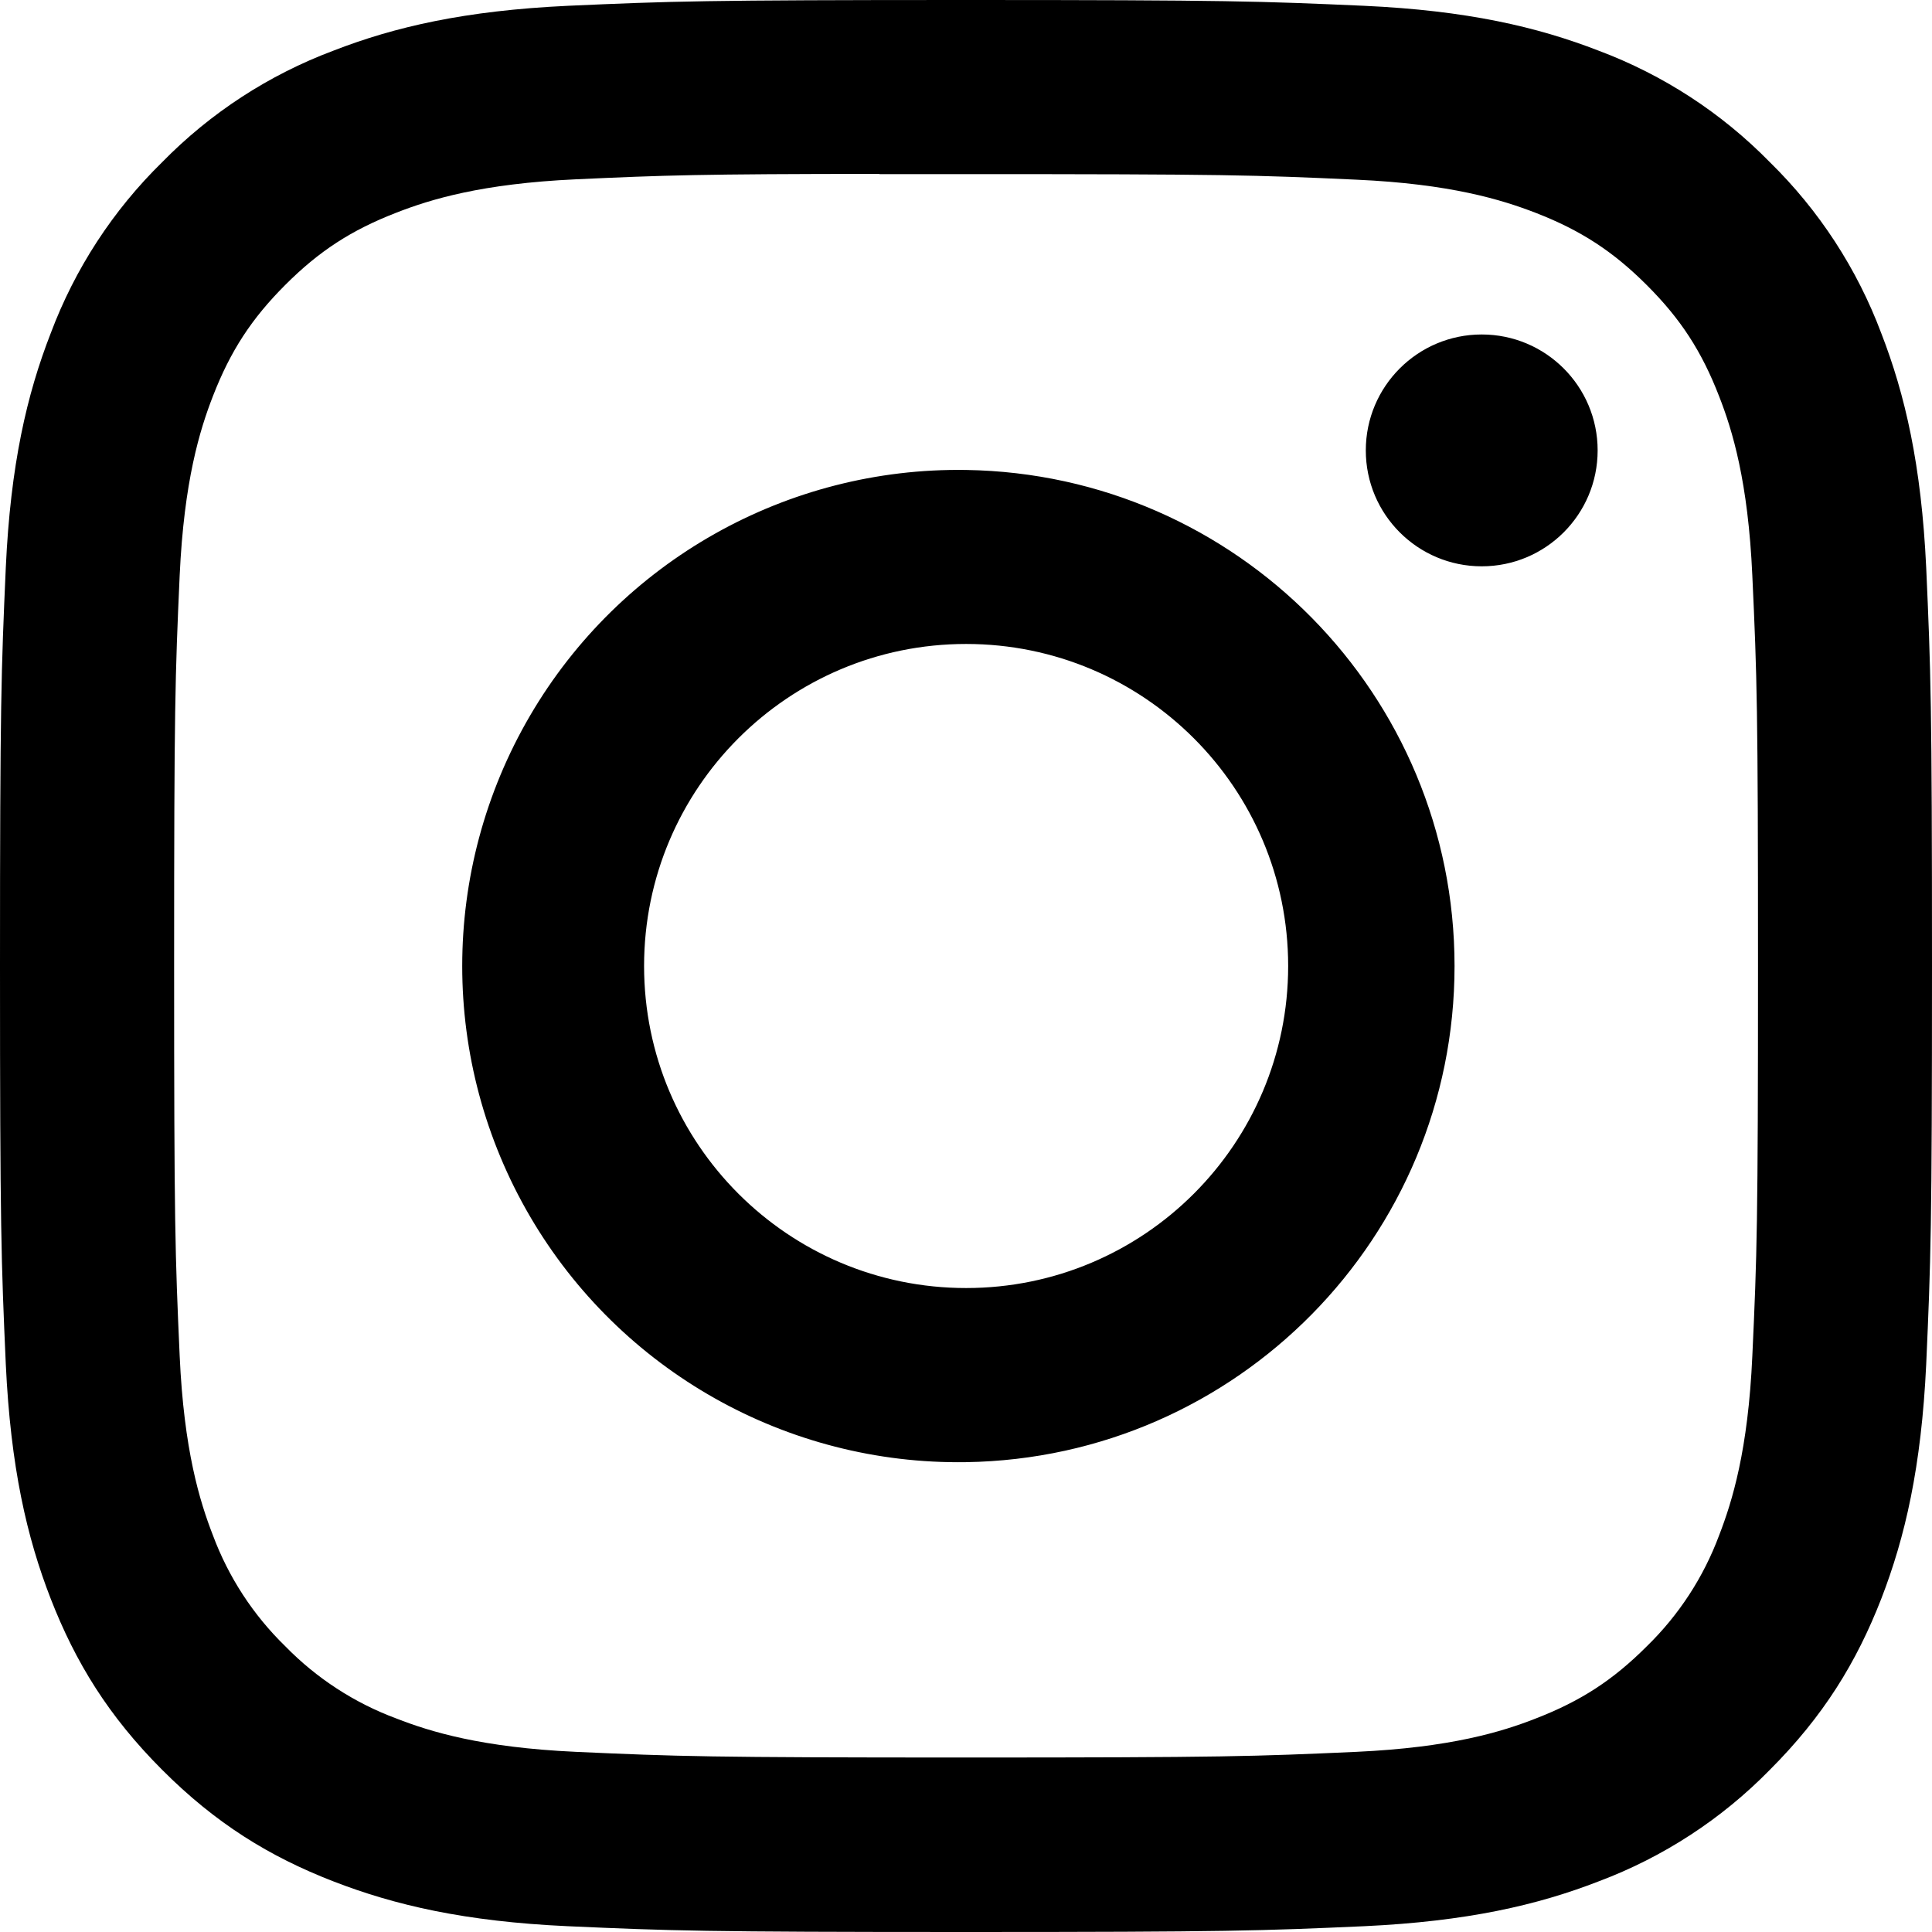
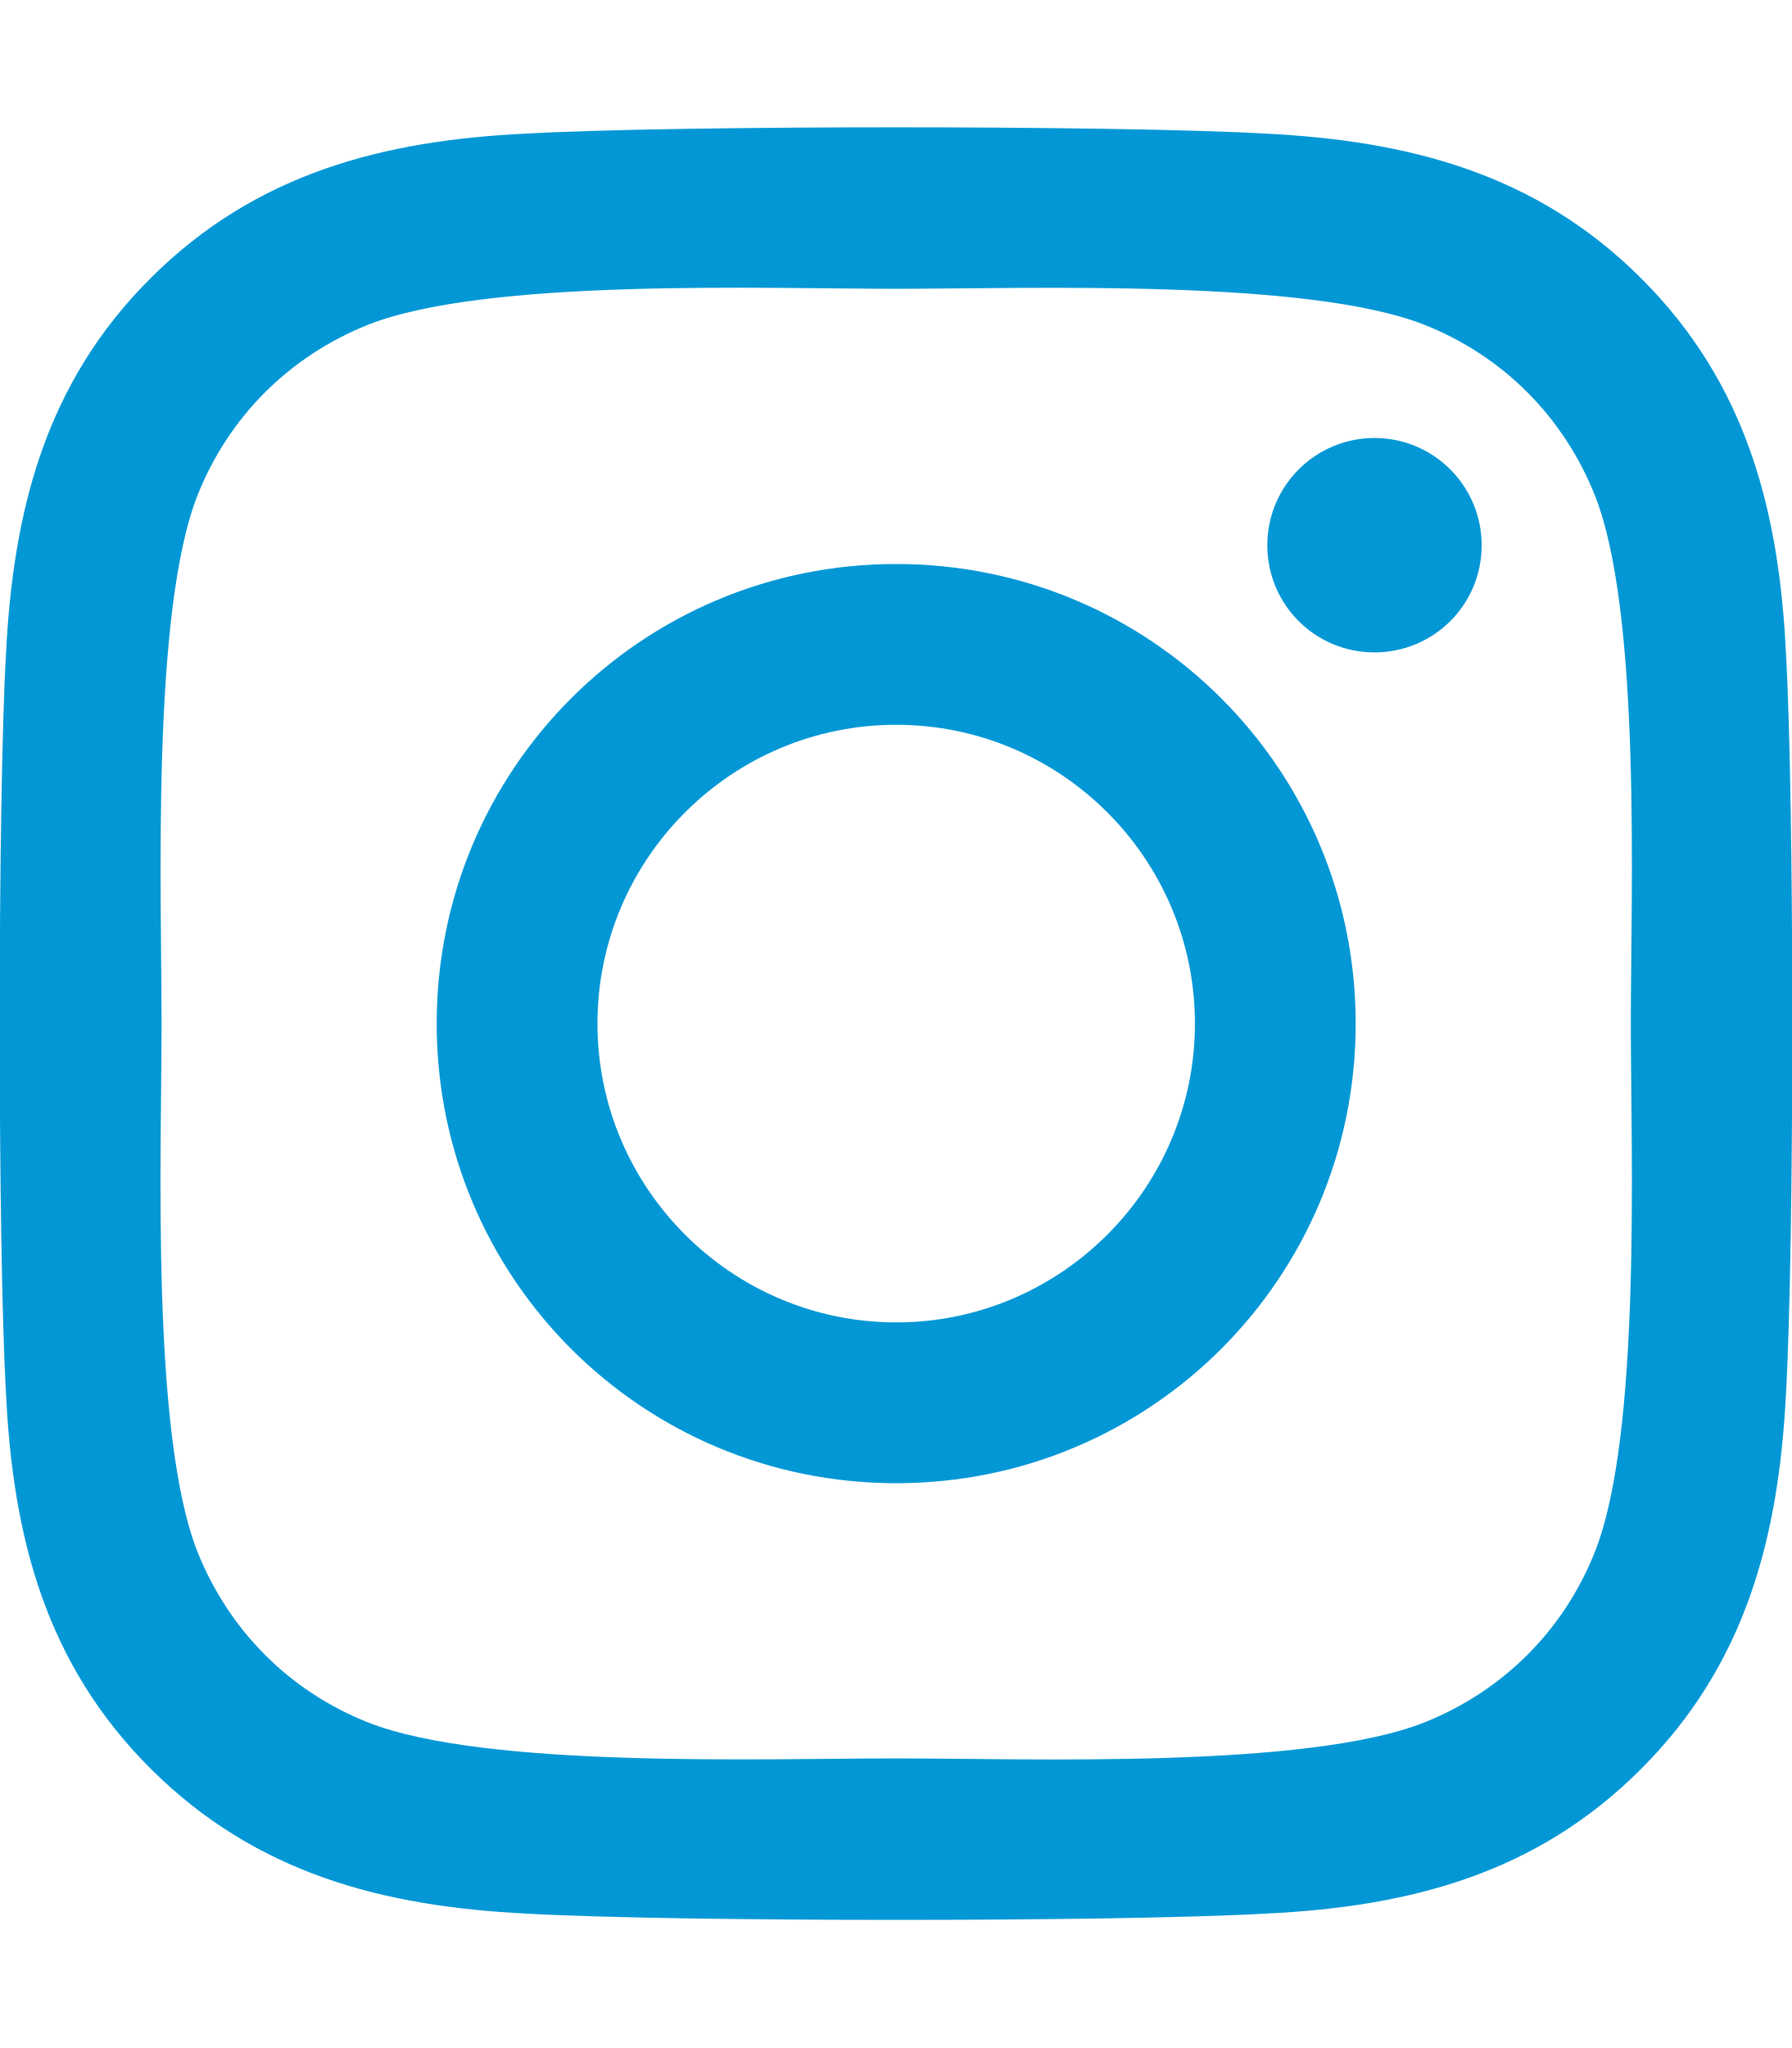
- <svg xmlns="http://www.w3.org/2000/svg" width="16" height="16" fill="currentColor" class="bi bi-instagram" viewBox="0 0 16 16">
-   <path d="M8 0C5.829 0 5.556.01 4.703.048 3.85.088 3.269.222 2.76.42a3.9 3.9 0 0 0-1.417.923A3.9 3.9 0 0 0 .42 2.76C.222 3.268.087 3.85.048 4.7.01 5.555 0 5.827 0 8.001c0 2.172.01 2.444.048 3.297.04.852.174 1.433.372 1.942.205.526.478.972.923 1.417.444.445.89.719 1.416.923.51.198 1.09.333 1.942.372C5.555 15.99 5.827 16 8 16s2.444-.01 3.298-.048c.851-.04 1.434-.174 1.943-.372a3.9 3.9 0 0 0 1.416-.923c.445-.445.718-.891.923-1.417.197-.509.332-1.09.372-1.942C15.99 10.445 16 10.173 16 8s-.01-2.445-.048-3.299c-.04-.851-.175-1.433-.372-1.941a3.9 3.9 0 0 0-.923-1.417A3.9 3.9 0 0 0 13.24.42c-.51-.198-1.092-.333-1.943-.372C10.443.01 10.172 0 7.998 0zm-.717 1.442h.718c2.136 0 2.389.007 3.232.046.78.035 1.204.166 1.486.275.373.145.64.319.92.599s.453.546.598.92c.11.281.24.705.275 1.485.039.843.047 1.096.047 3.231s-.008 2.389-.047 3.232c-.035.78-.166 1.203-.275 1.485a2.5 2.5 0 0 1-.599.919c-.28.28-.546.453-.92.598-.28.11-.704.24-1.485.276-.843.038-1.096.047-3.232.047s-2.39-.009-3.233-.047c-.78-.036-1.203-.166-1.485-.276a2.5 2.5 0 0 1-.92-.598 2.5 2.5 0 0 1-.6-.92c-.109-.281-.24-.705-.275-1.485-.038-.843-.046-1.096-.046-3.233s.008-2.388.046-3.231c.036-.78.166-1.204.276-1.486.145-.373.319-.64.599-.92s.546-.453.92-.598c.282-.11.705-.24 1.485-.276.738-.034 1.024-.044 2.515-.045zm4.988 1.328a.96.96 0 1 0 0 1.92.96.96 0 0 0 0-1.92m-4.27 1.122a4.109 4.109 0 1 0 0 8.217 4.109 4.109 0 0 0 0-8.217m0 1.441a2.667 2.667 0 1 1 0 5.334 2.667 2.667 0 0 1 0-5.334" />
+ <svg xmlns="http://www.w3.org/2000/svg" height="16" width="14" viewBox="0 0 448 512">
+   <path fill="#0397d5" d="M224.1 141c-63.6 0-114.9 51.3-114.9 114.9s51.3 114.9 114.9 114.9S339 319.5 339 255.9 287.7 141 224.1 141zm0 189.6c-41.1 0-74.7-33.5-74.7-74.7s33.5-74.7 74.7-74.7 74.7 33.5 74.7 74.7-33.6 74.7-74.7 74.7zm146.4-194.3c0 14.9-12 26.8-26.8 26.8-14.9 0-26.8-12-26.8-26.8s12-26.8 26.8-26.8 26.8 12 26.8 26.8zm76.1 27.2c-1.7-35.9-9.9-67.7-36.2-93.9-26.2-26.2-58-34.4-93.9-36.2-37-2.1-147.9-2.1-184.9 0-35.8 1.7-67.6 9.9-93.9 36.1s-34.4 58-36.2 93.9c-2.1 37-2.1 147.9 0 184.9 1.7 35.9 9.9 67.7 36.2 93.9s58 34.4 93.9 36.2c37 2.1 147.9 2.1 184.9 0 35.9-1.7 67.7-9.9 93.9-36.2 26.2-26.2 34.4-58 36.2-93.9 2.1-37 2.1-147.8 0-184.8zM398.8 388c-7.8 19.6-22.9 34.7-42.6 42.6-29.5 11.7-99.5 9-132.1 9s-102.7 2.6-132.1-9c-19.6-7.8-34.7-22.9-42.6-42.6-11.7-29.5-9-99.5-9-132.1s-2.6-102.7 9-132.1c7.8-19.6 22.9-34.7 42.6-42.6 29.5-11.7 99.5-9 132.1-9s102.7-2.6 132.1 9c19.6 7.8 34.7 22.9 42.6 42.6 11.7 29.5 9 99.5 9 132.1s2.7 102.7-9 132.1z" />
</svg>
